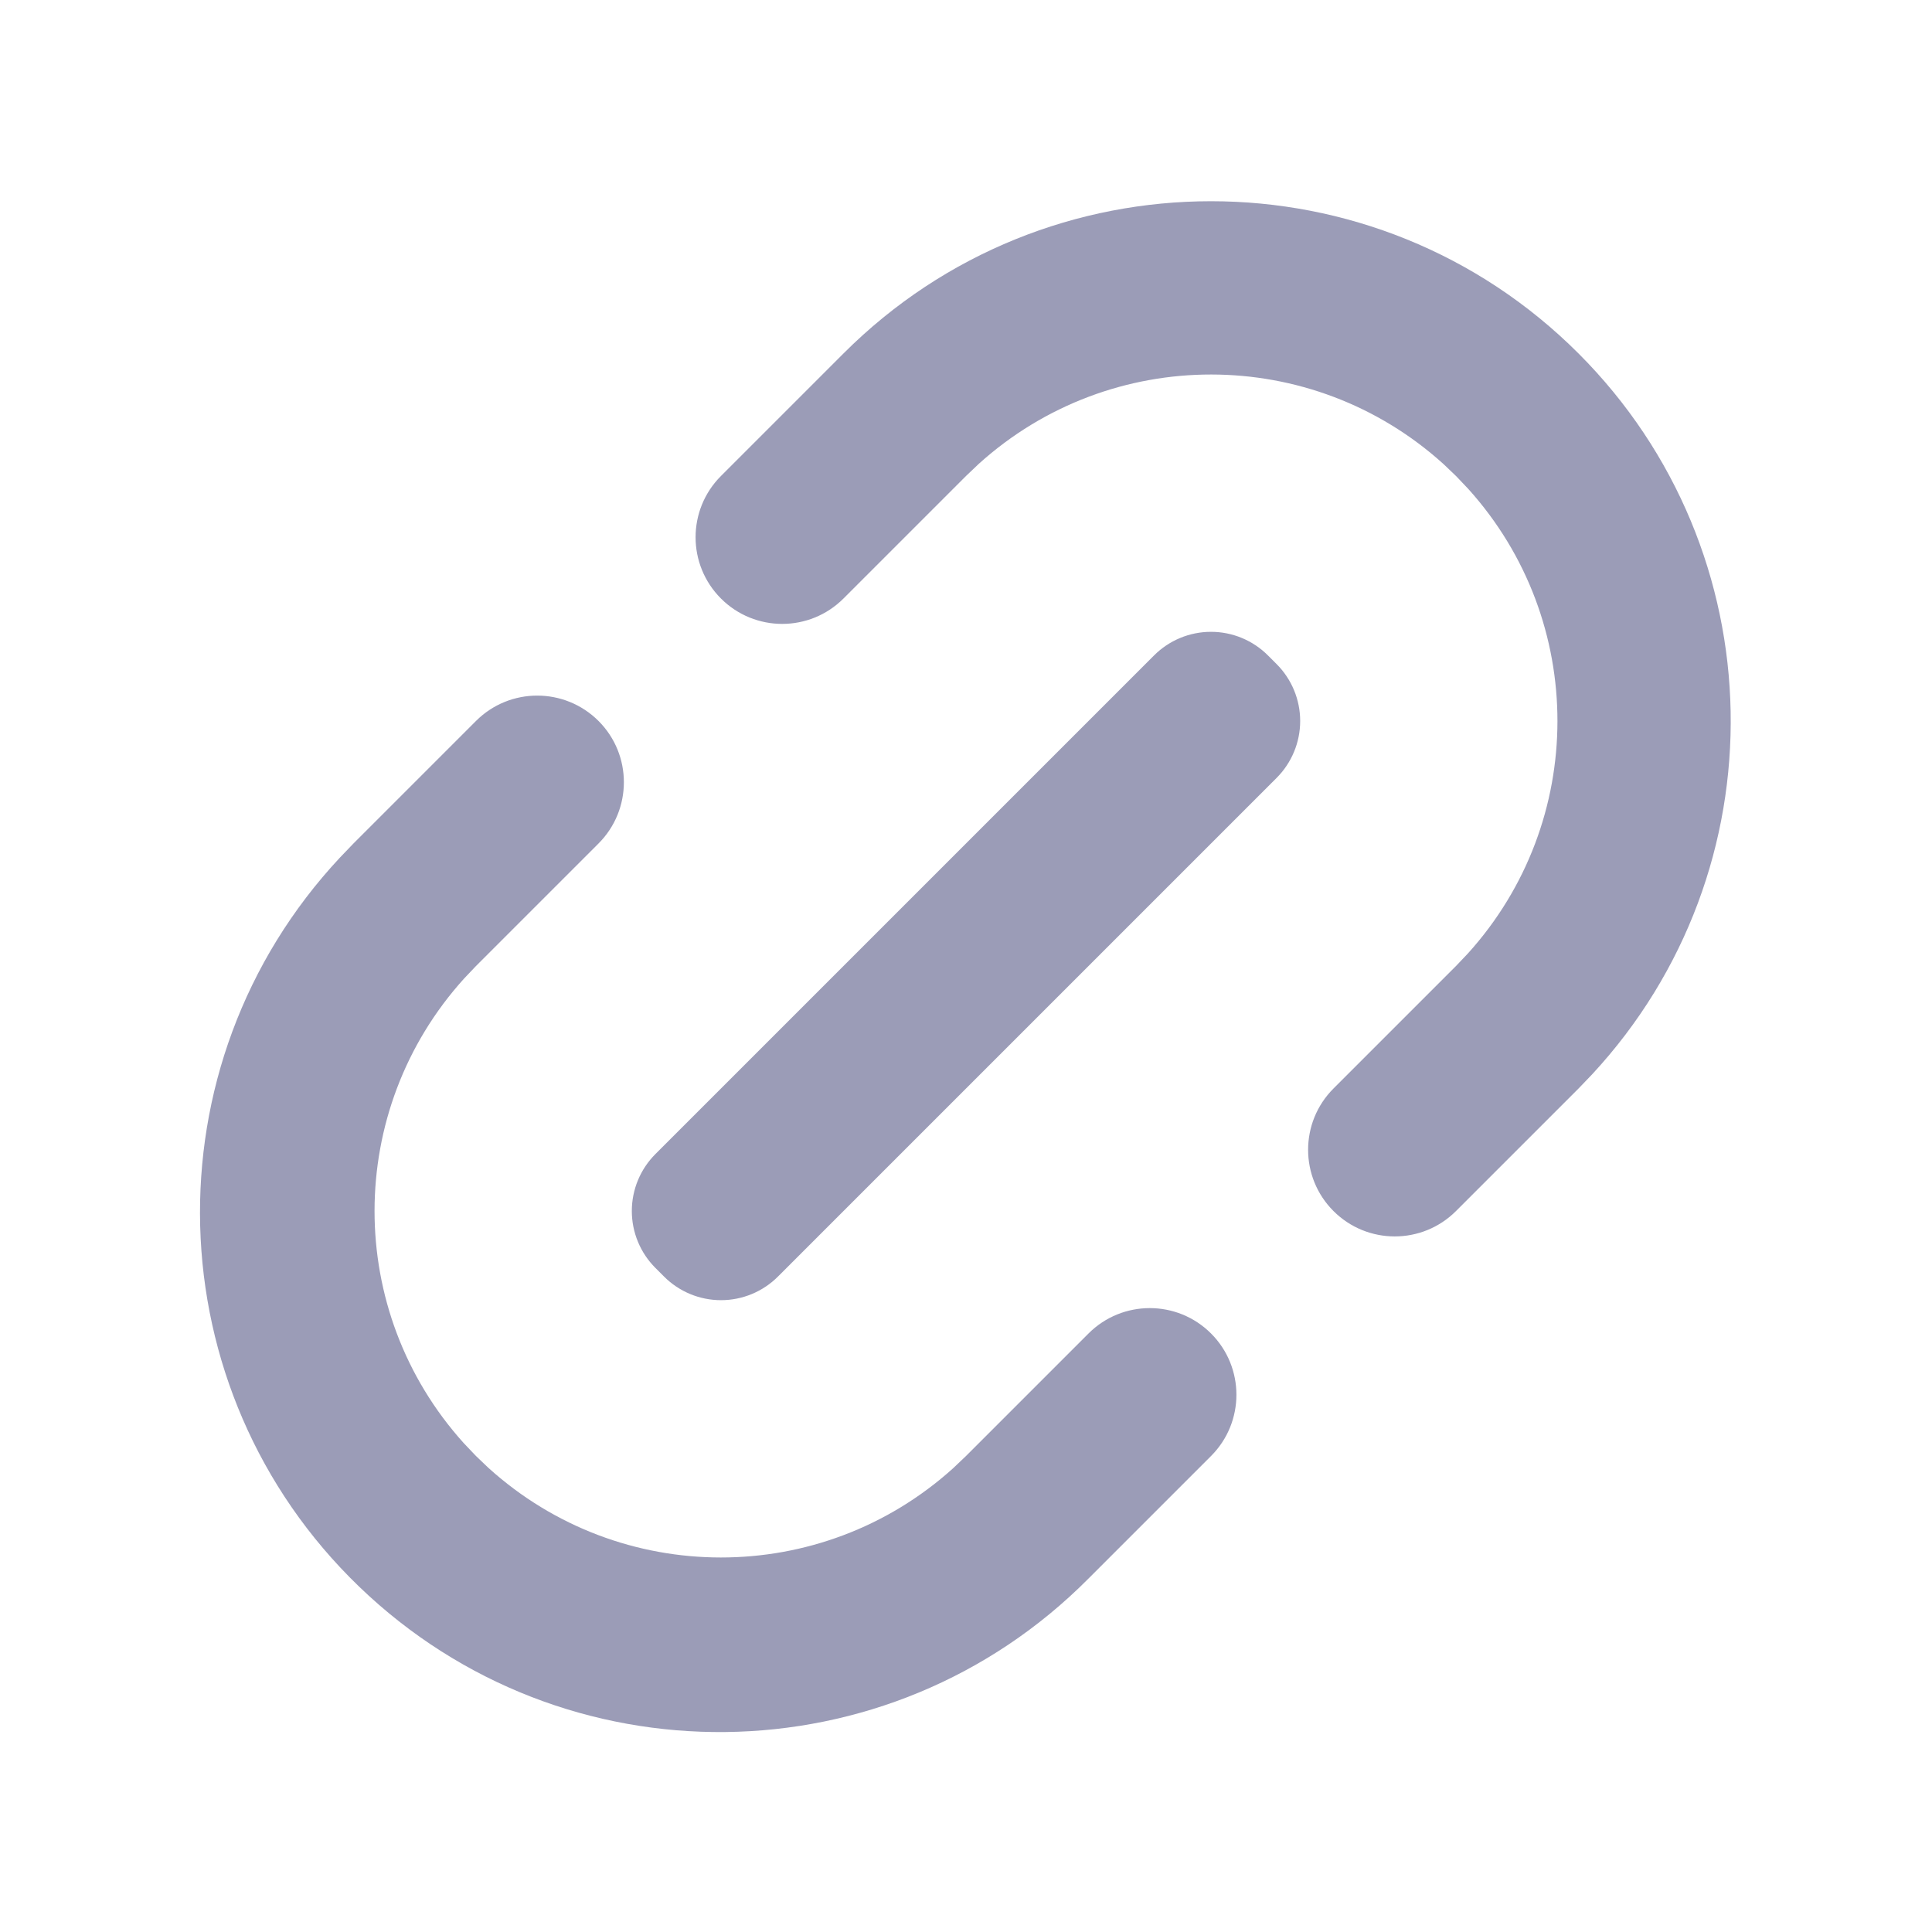
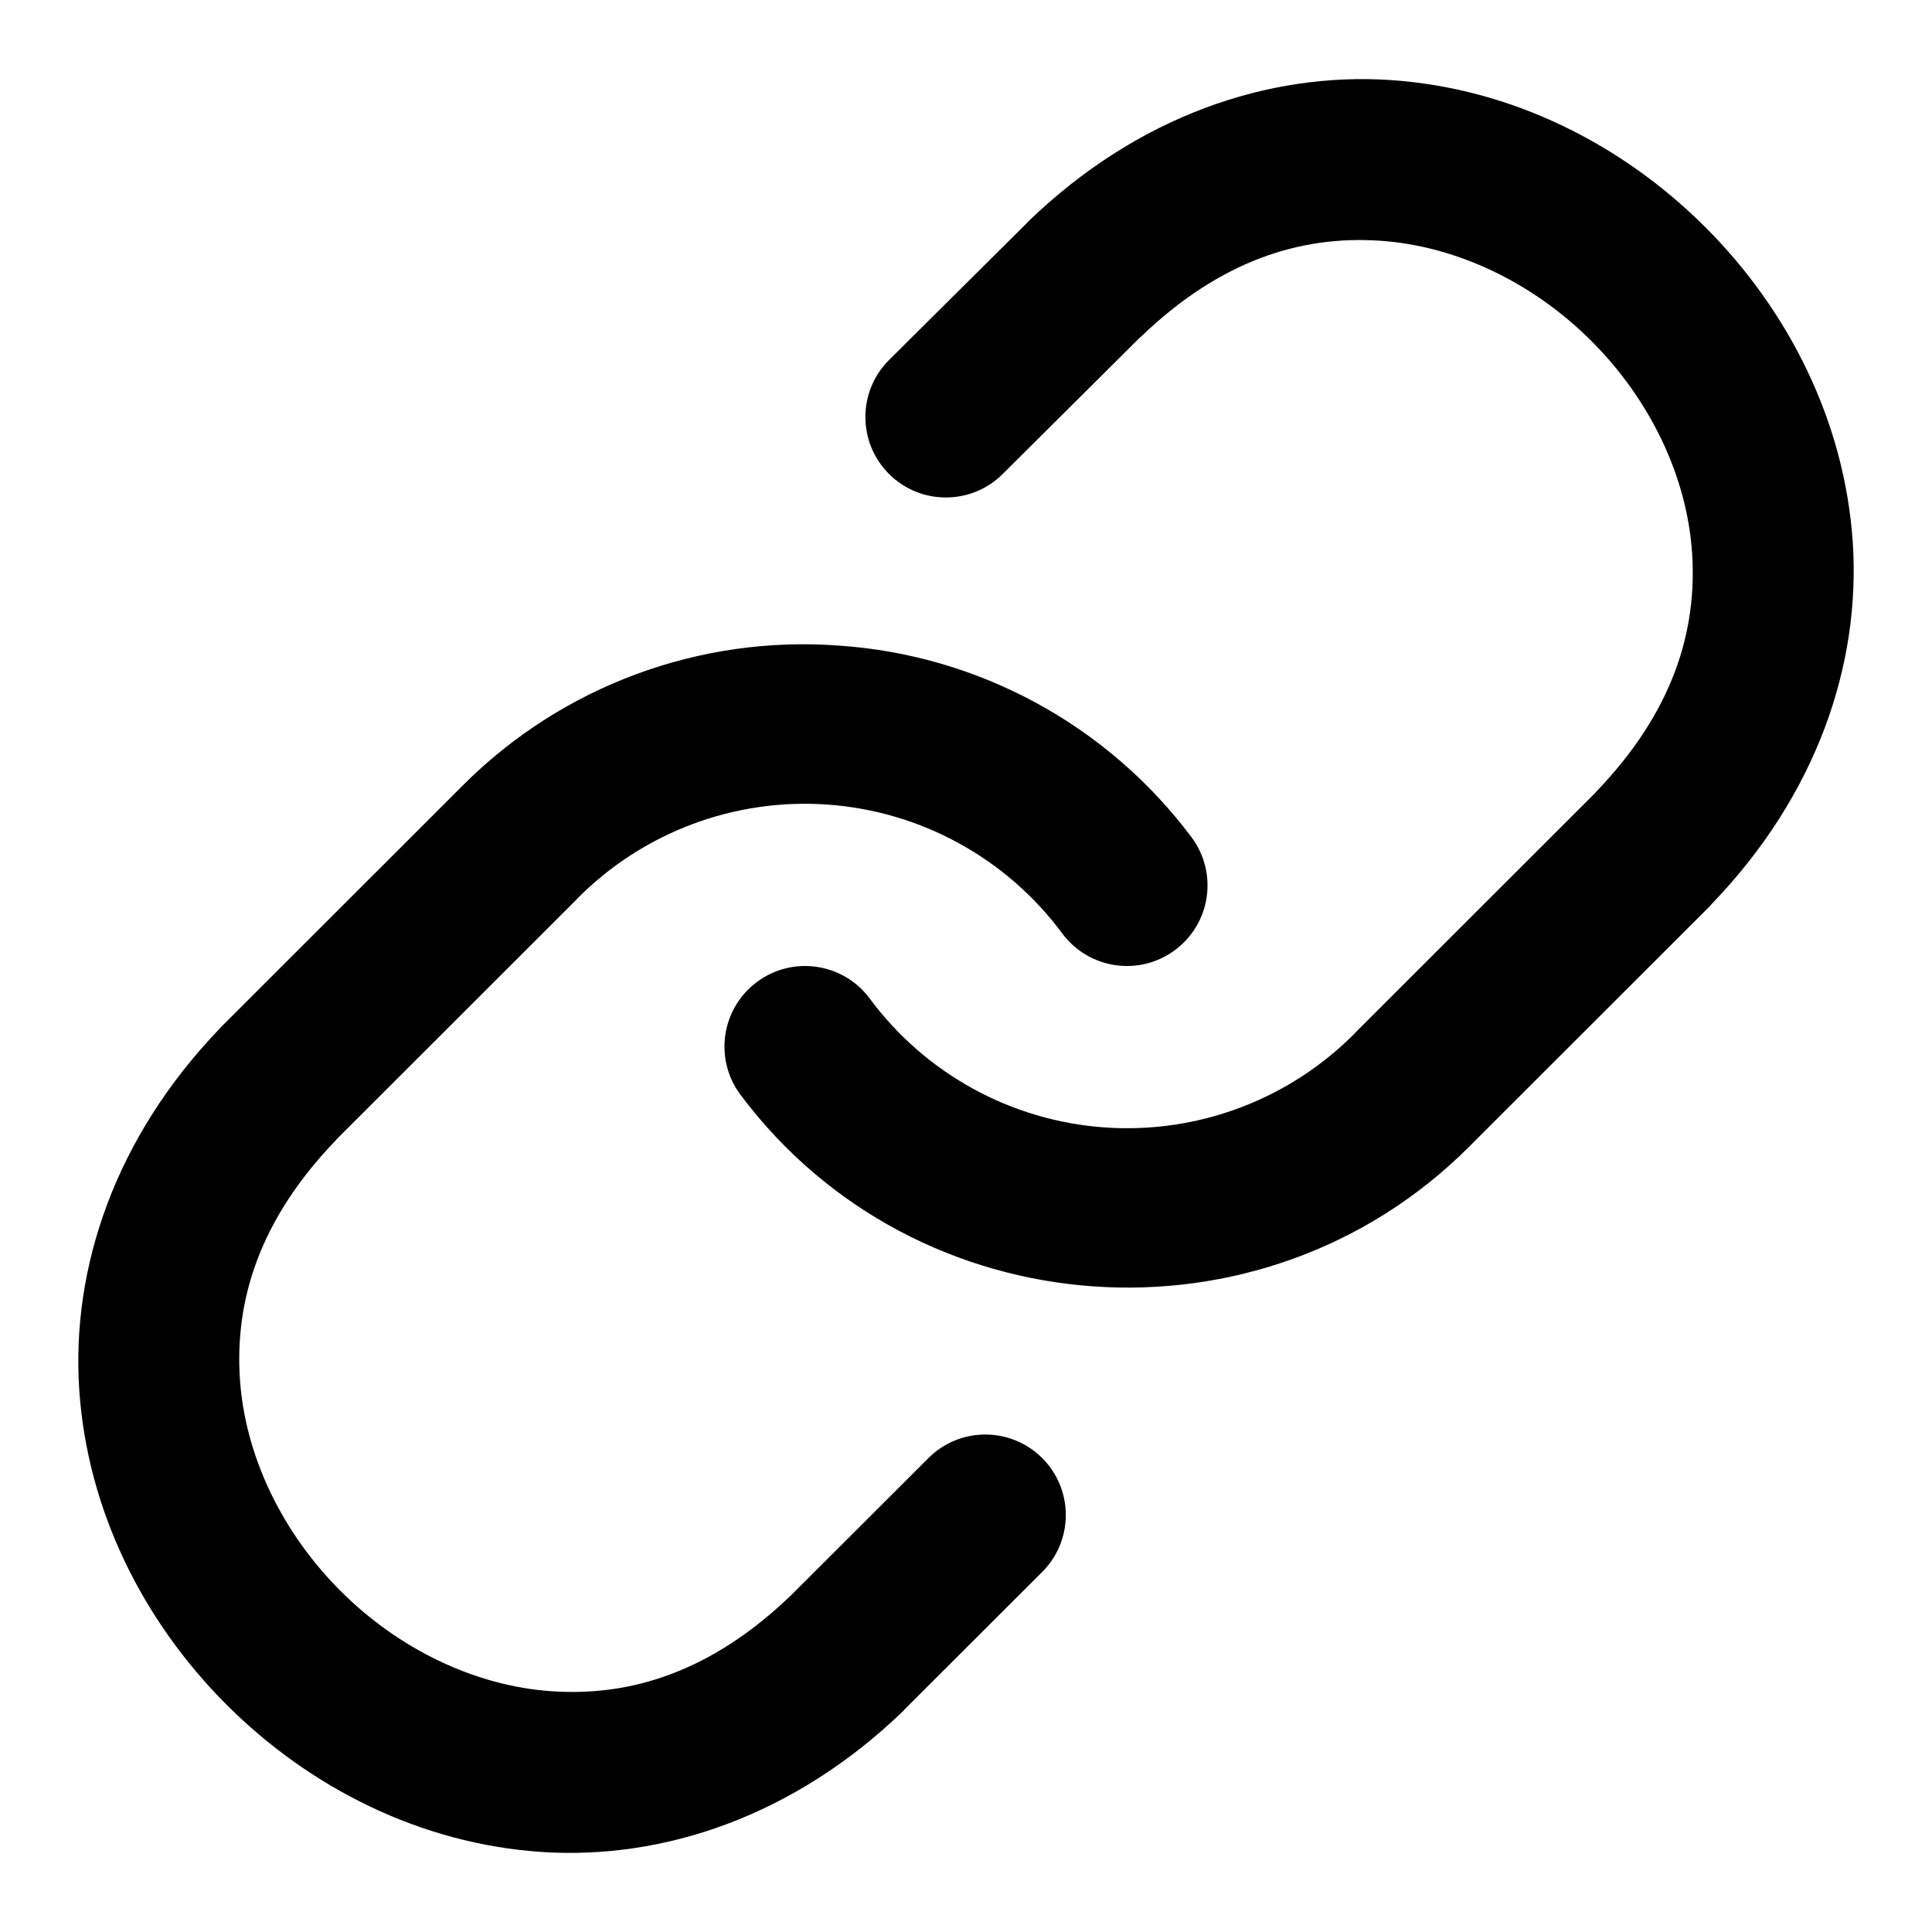
- <svg xmlns="http://www.w3.org/2000/svg" t="1789449445243" class="icon" viewBox="0 0 1024 1024" version="1.1" p-id="18862" width="200" height="200">
-   <path d="M317.227 382.123c17.92 17.92 17.92 47.019 0 64.939L252.288 512l-6.315 6.656a183.68 183.68 0 0 0-0.213 246.187l6.528 6.869 6.613 6.315a183.68 183.68 0 0 0 246.229 0.213l6.869-6.528 64.939-64.939a45.909 45.909 0 0 1 64.939 64.939l-64.939 64.939a275.456 275.456 0 0 1-396.757-382.123l7.168-7.467 64.939-64.939c17.92-17.92 46.976-17.92 64.939 0z m354.816-34.731l4.565 4.565a42.667 42.667 0 0 1 0 60.373l-264.277 264.277a42.667 42.667 0 0 1-60.373 0l-4.565-4.565a42.667 42.667 0 0 1 0-60.373l264.277-264.277a42.667 42.667 0 0 1 60.373 0z m164.608-160.043a275.499 275.499 0 0 1 7.168 382.123l-7.168 7.467-64.939 64.939a45.909 45.909 0 0 1-64.939-64.939L771.712 512l6.315-6.656a183.68 183.68 0 0 0 0.213-246.187l-6.528-6.869-6.613-6.315a183.68 183.68 0 0 0-246.229-0.213L512 252.288l-64.939 64.939a45.909 45.909 0 0 1-64.939-64.939l64.939-64.939a275.456 275.456 0 0 1 389.589 0z" fill="#9B9CB7" p-id="18863" />
+ <svg xmlns="http://www.w3.org/2000/svg" class="icon" style="width: 1em;height: 1em;vertical-align: middle;fill: currentColor;overflow: hidden;" viewBox="0 0 1024 1024" version="1.1" p-id="9369">
+   <path d="M736.768 42.411c-64.469-4.224-133.803 18.987-191.701 74.923a42.667 42.667 0 0 0-0.427 0.512l-73.387 72.917a42.667 42.667 0 0 0-0.171 60.331 42.667 42.667 0 0 0 60.331 0.171l72.917-72.533 0.256-0.128c42.539-41.003 85.333-53.76 126.592-51.029 41.301 2.731 81.792 22.613 112.384 53.248 30.635 30.635 50.56 71.125 53.291 112.427 2.688 41.216-10.027 84.053-51.029 126.592l-0.171 0.256-127.488 127.403a42.667 42.667 0 0 0 0 0.085 169.813 169.813 0 0 1-257.323-18.517 42.667 42.667 0 0 0-59.733-8.533 42.667 42.667 0 0 0-8.619 59.733c92.971 124.245 276.395 137.301 386.133 27.563l128-127.915a42.667 42.667 0 0 0 0.427-0.597c55.936-57.899 79.189-127.189 74.965-191.659-4.267-64.427-34.133-123.221-78.08-167.168-43.947-43.947-102.741-73.813-167.168-78.08zM444.757 342.187a254.976 254.976 0 0 0-199.339 73.984l-128 127.915a42.667 42.667 0 0 0-0.512 0.597C61.013 602.581 37.76 671.872 41.984 736.341c4.267 64.427 34.133 123.221 78.08 167.168 43.947 43.947 102.741 73.813 167.168 78.08 64.469 4.224 133.803-18.987 191.701-74.923a42.667 42.667 0 0 0 0.469-0.597l73.003-72.917a42.667 42.667 0 0 0 0-60.331 42.667 42.667 0 0 0-60.331 0L419.413 845.397c-42.539 41.003-85.333 53.76-126.592 51.029-41.301-2.731-81.792-22.613-112.384-53.248-30.635-30.635-50.56-71.125-53.291-112.427-2.688-41.216 10.027-84.053 51.029-126.592l0.171-0.256 127.488-127.403a42.667 42.667 0 0 0 0-0.085 169.813 169.813 0 0 1 257.323 18.517 42.667 42.667 0 0 0 59.733 8.533 42.667 42.667 0 0 0 8.619-59.733 254.891 254.891 0 0 0-186.752-101.547z" p-id="9370" />
</svg>
